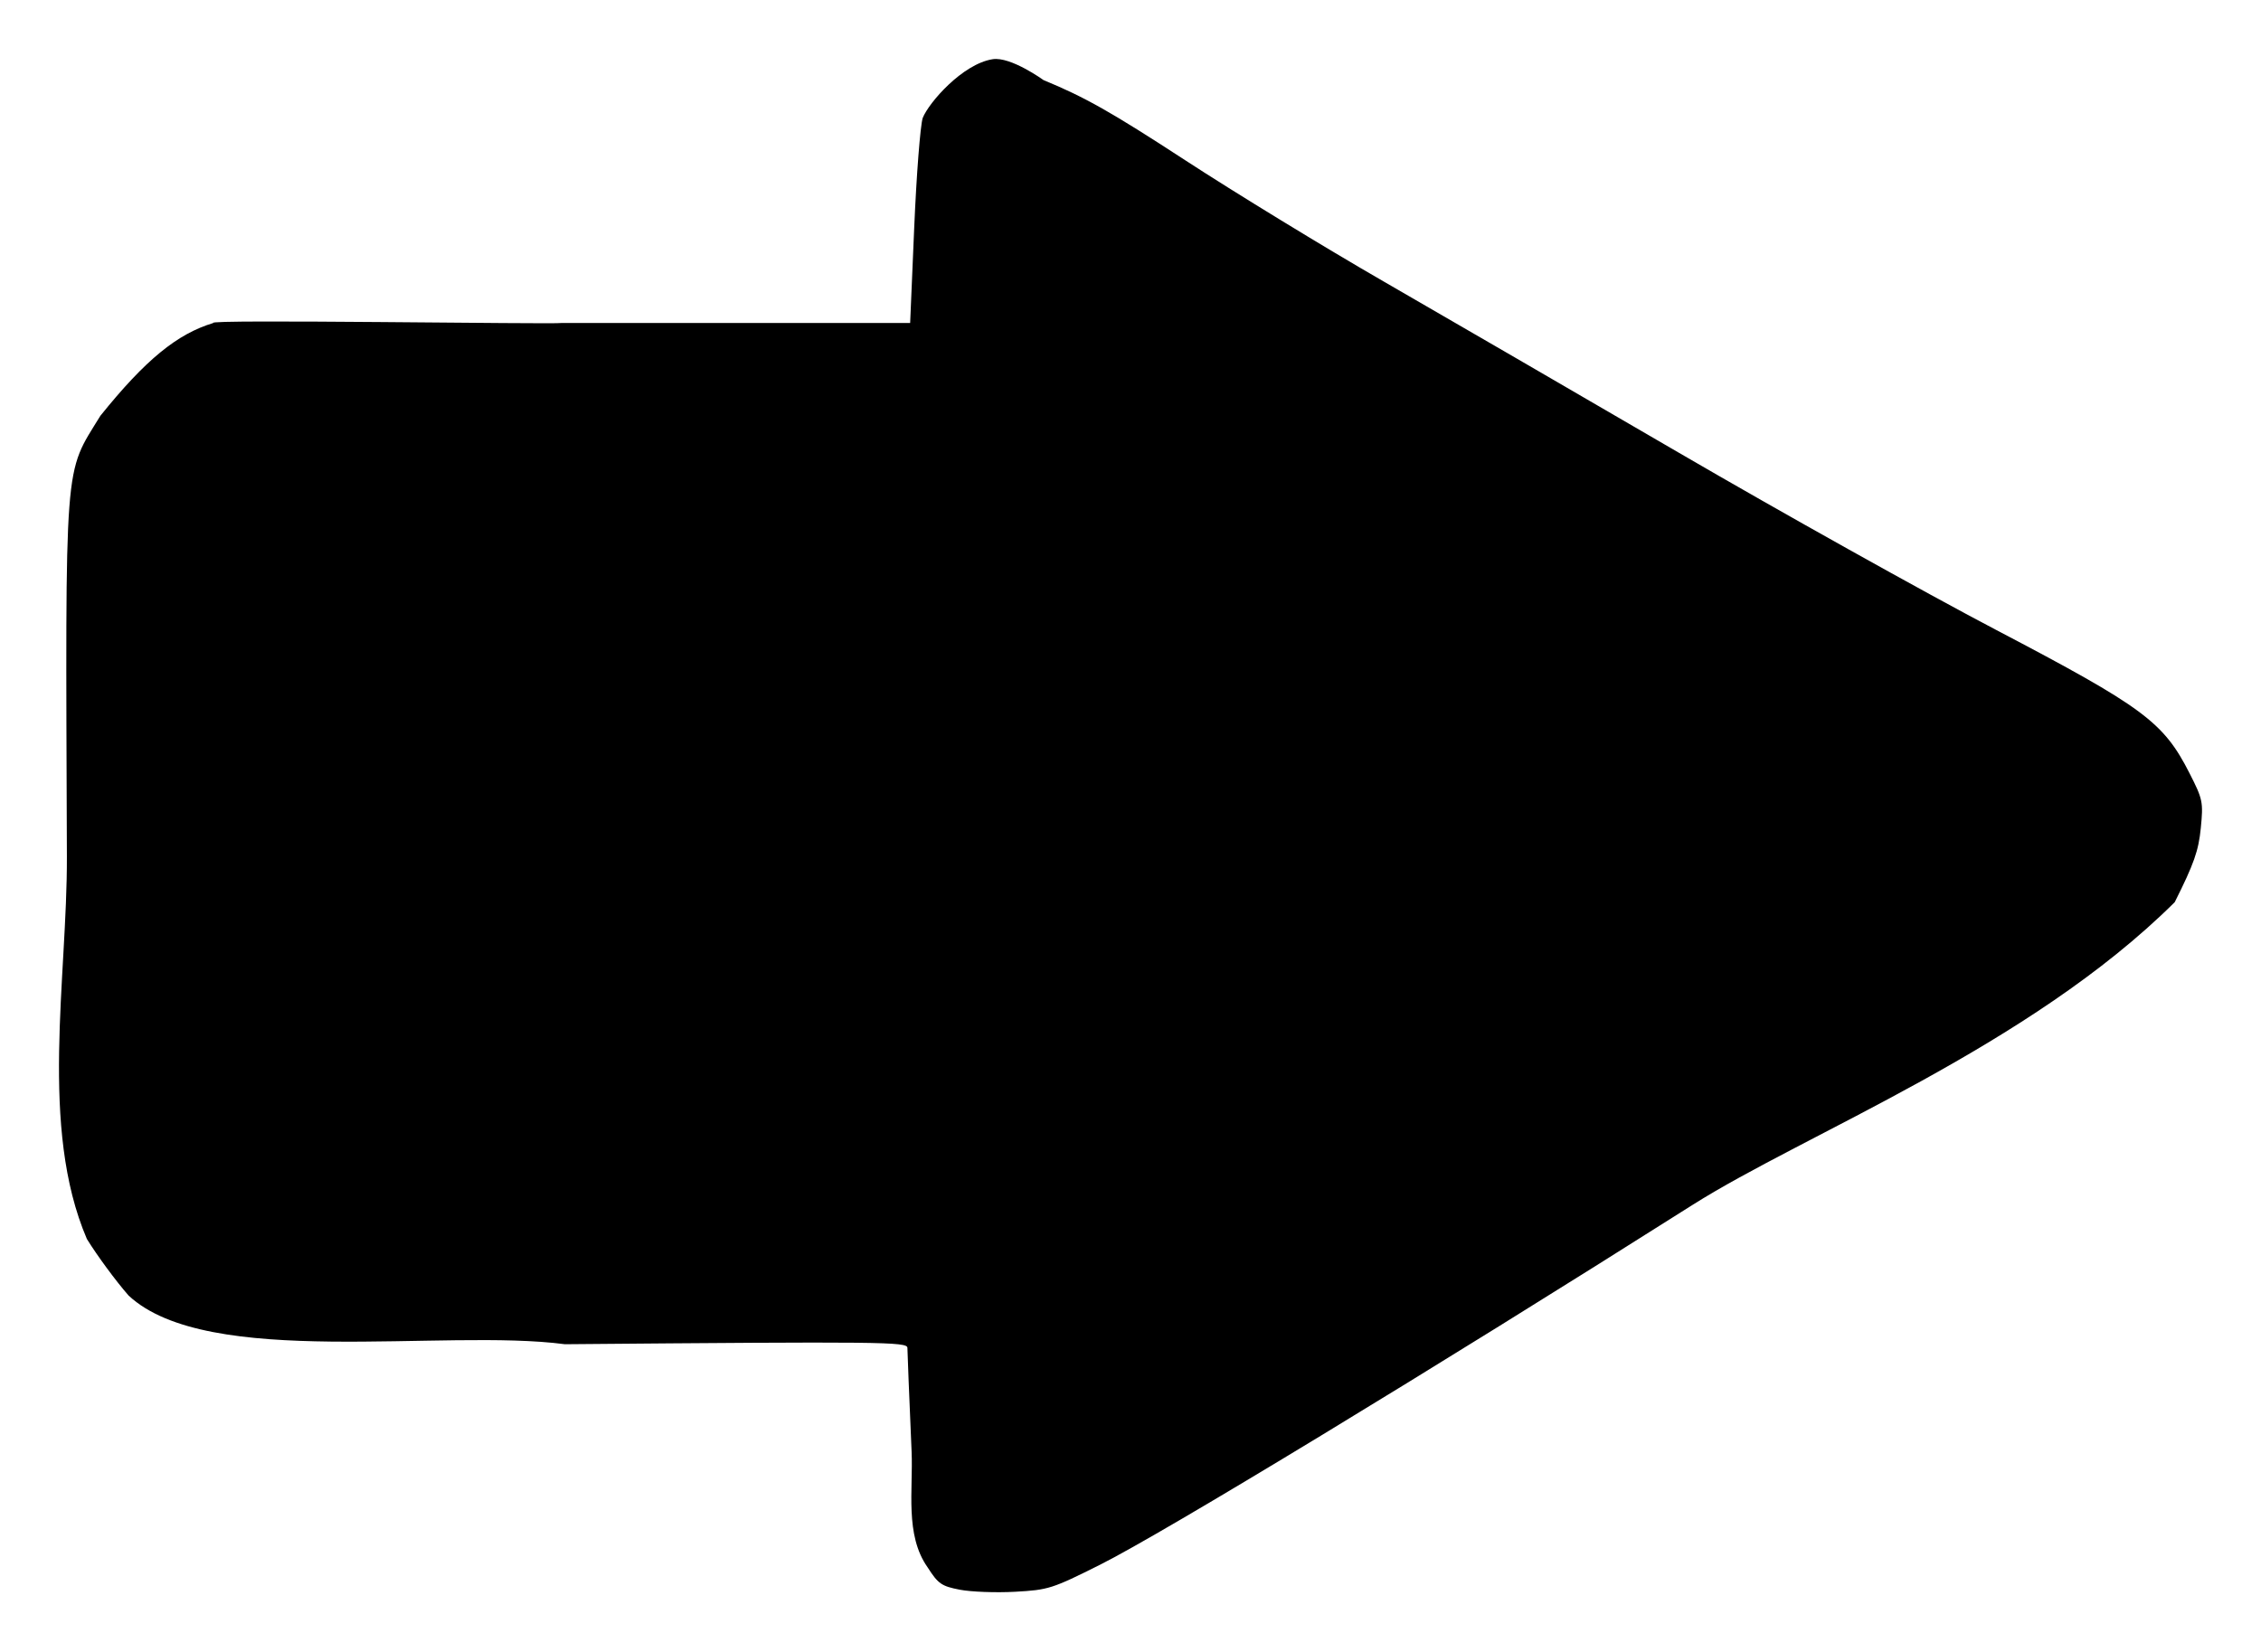
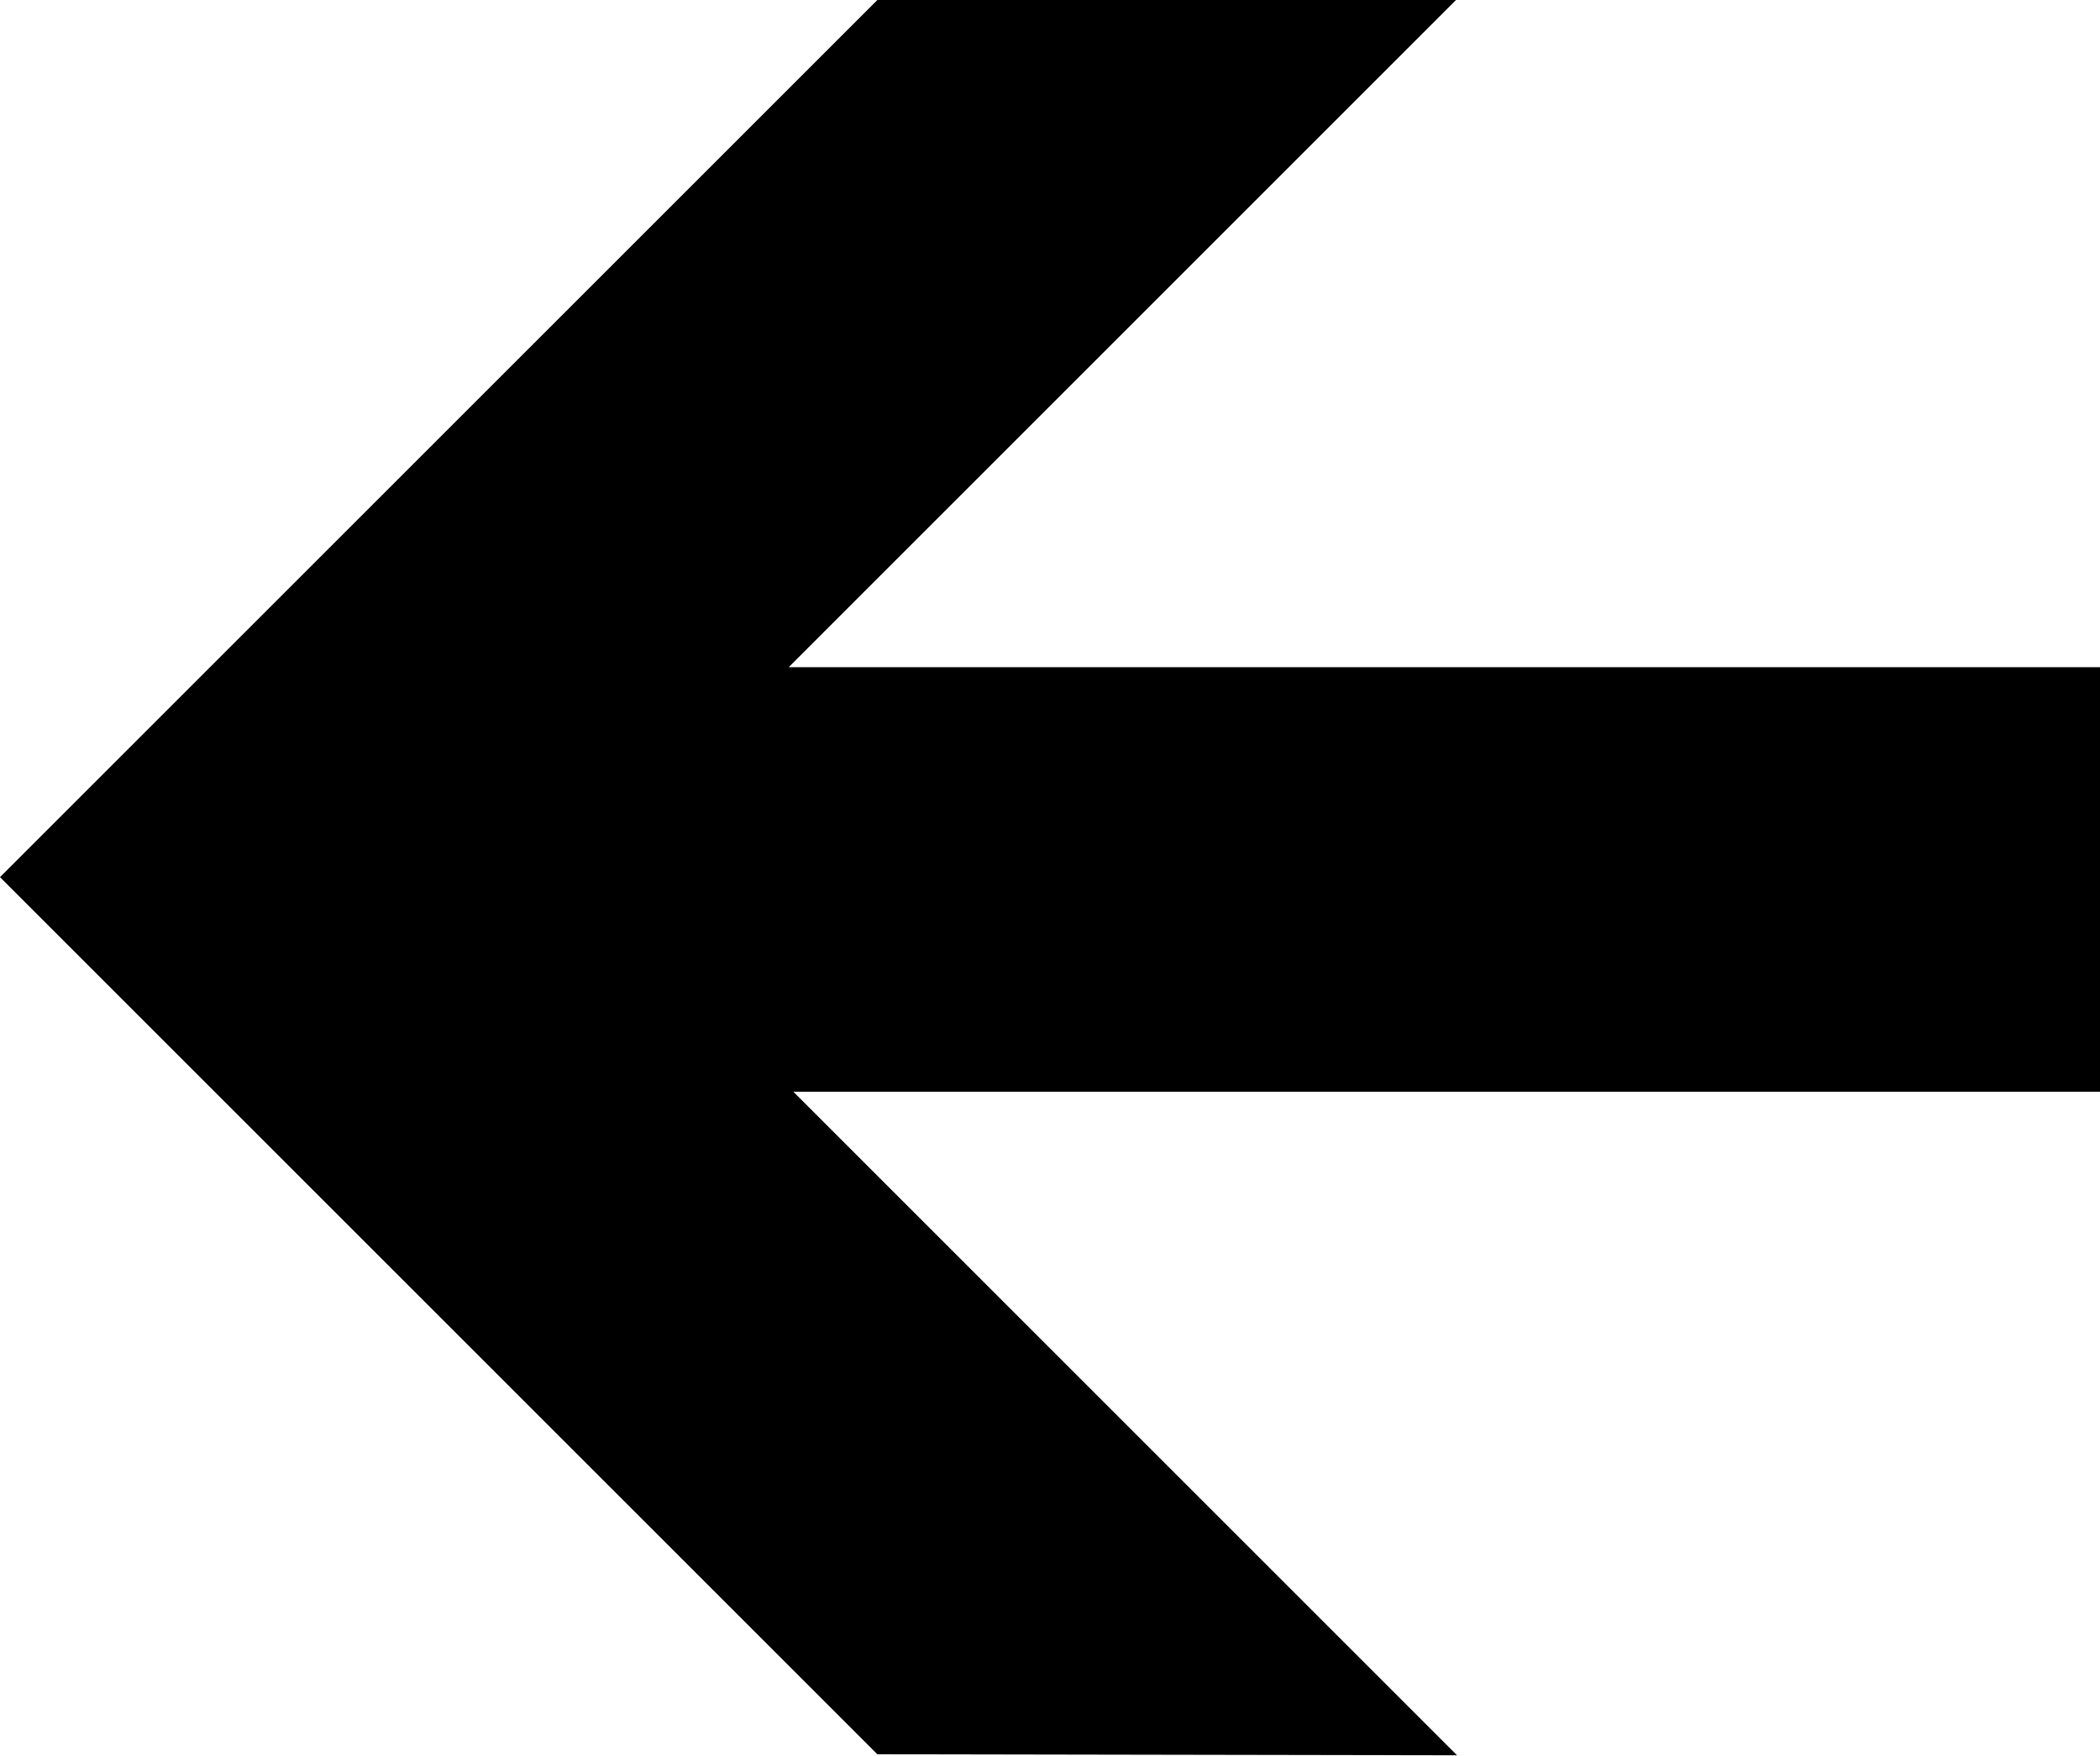
- <svg xmlns="http://www.w3.org/2000/svg" version="1.1" id="Layer_1" x="0px" y="0px" width="575" height="420" viewBox="0 0 575 420" enable-background="new 0 0 581 424" xml:space="preserve">
-   <defs id="defs6" />
-   <path style="fill:#000000" d="m 244.091,404.366 c -4.667,-0.909 -5.499,-1.487 -8.194,-5.7 -5.824,-8.243 -3.647,-19.692 -4.066,-29.425 -0.587,-13.605 -1.067,-25.485 -1.067,-26.4 0,-1.543 -6.282,-1.609 -87.103,-0.917 C 112.755,337.833 52.827,348.352 32.699,329.536 29.498,325.889 24.729,319.42 22.101,315.162 9.931,286.767 17.118,248.926 17.01,217.833 16.652,115.069 16.204,120.963 25.527,105.763 37.019,91.47 45.085,84.927 54.247,82.157 c -2.574,-1.012 86.72,0.377 88.607,0 l 88.607,0 1.035,-24.275 c 0.569,-13.351 1.54,-25.893 2.157,-27.87 1.562,-3.92 10.14,-13.762 17.797,-14.953 4.607,-0.717 12.935,5.318 12.935,5.318 10.478,4.308 17.309,8.172 35.962,20.338 12.665,8.261 35.417,22.165 50.56,30.898 15.143,8.734 48.933,28.34 75.089,43.57 26.156,15.23 62.424,35.49 80.596,45.021 37.603,19.724 42.598,23.427 49.25,36.513 3.368,6.625 3.501,7.278 2.845,13.934 -0.567,5.75 -1.737,9.075 -6.626,18.827 -37.039,36.806 -94.183,59.003 -122.58,76.979 -66.192,41.925 -134.578,83.466 -150.709,91.548 -12.204,6.114 -13.152,6.416 -21.625,6.883 -4.874,0.268 -11.199,0.033 -14.056,-0.523 z" id="path3336" />
+ <svg xmlns="http://www.w3.org/2000/svg" id="svg3578" viewBox="0 0 431.32 360.61">
+   <g id="g3588">
+     <path id="path3590" style="fill:#000000" d="m180.2 360.4l-180.2-180.2 180.2-180.2h118.85l-137.06 137.07h269.33v87.22h-268.37l136.31 136.32-119.06-0.21z" />
+   </g>
</svg>
